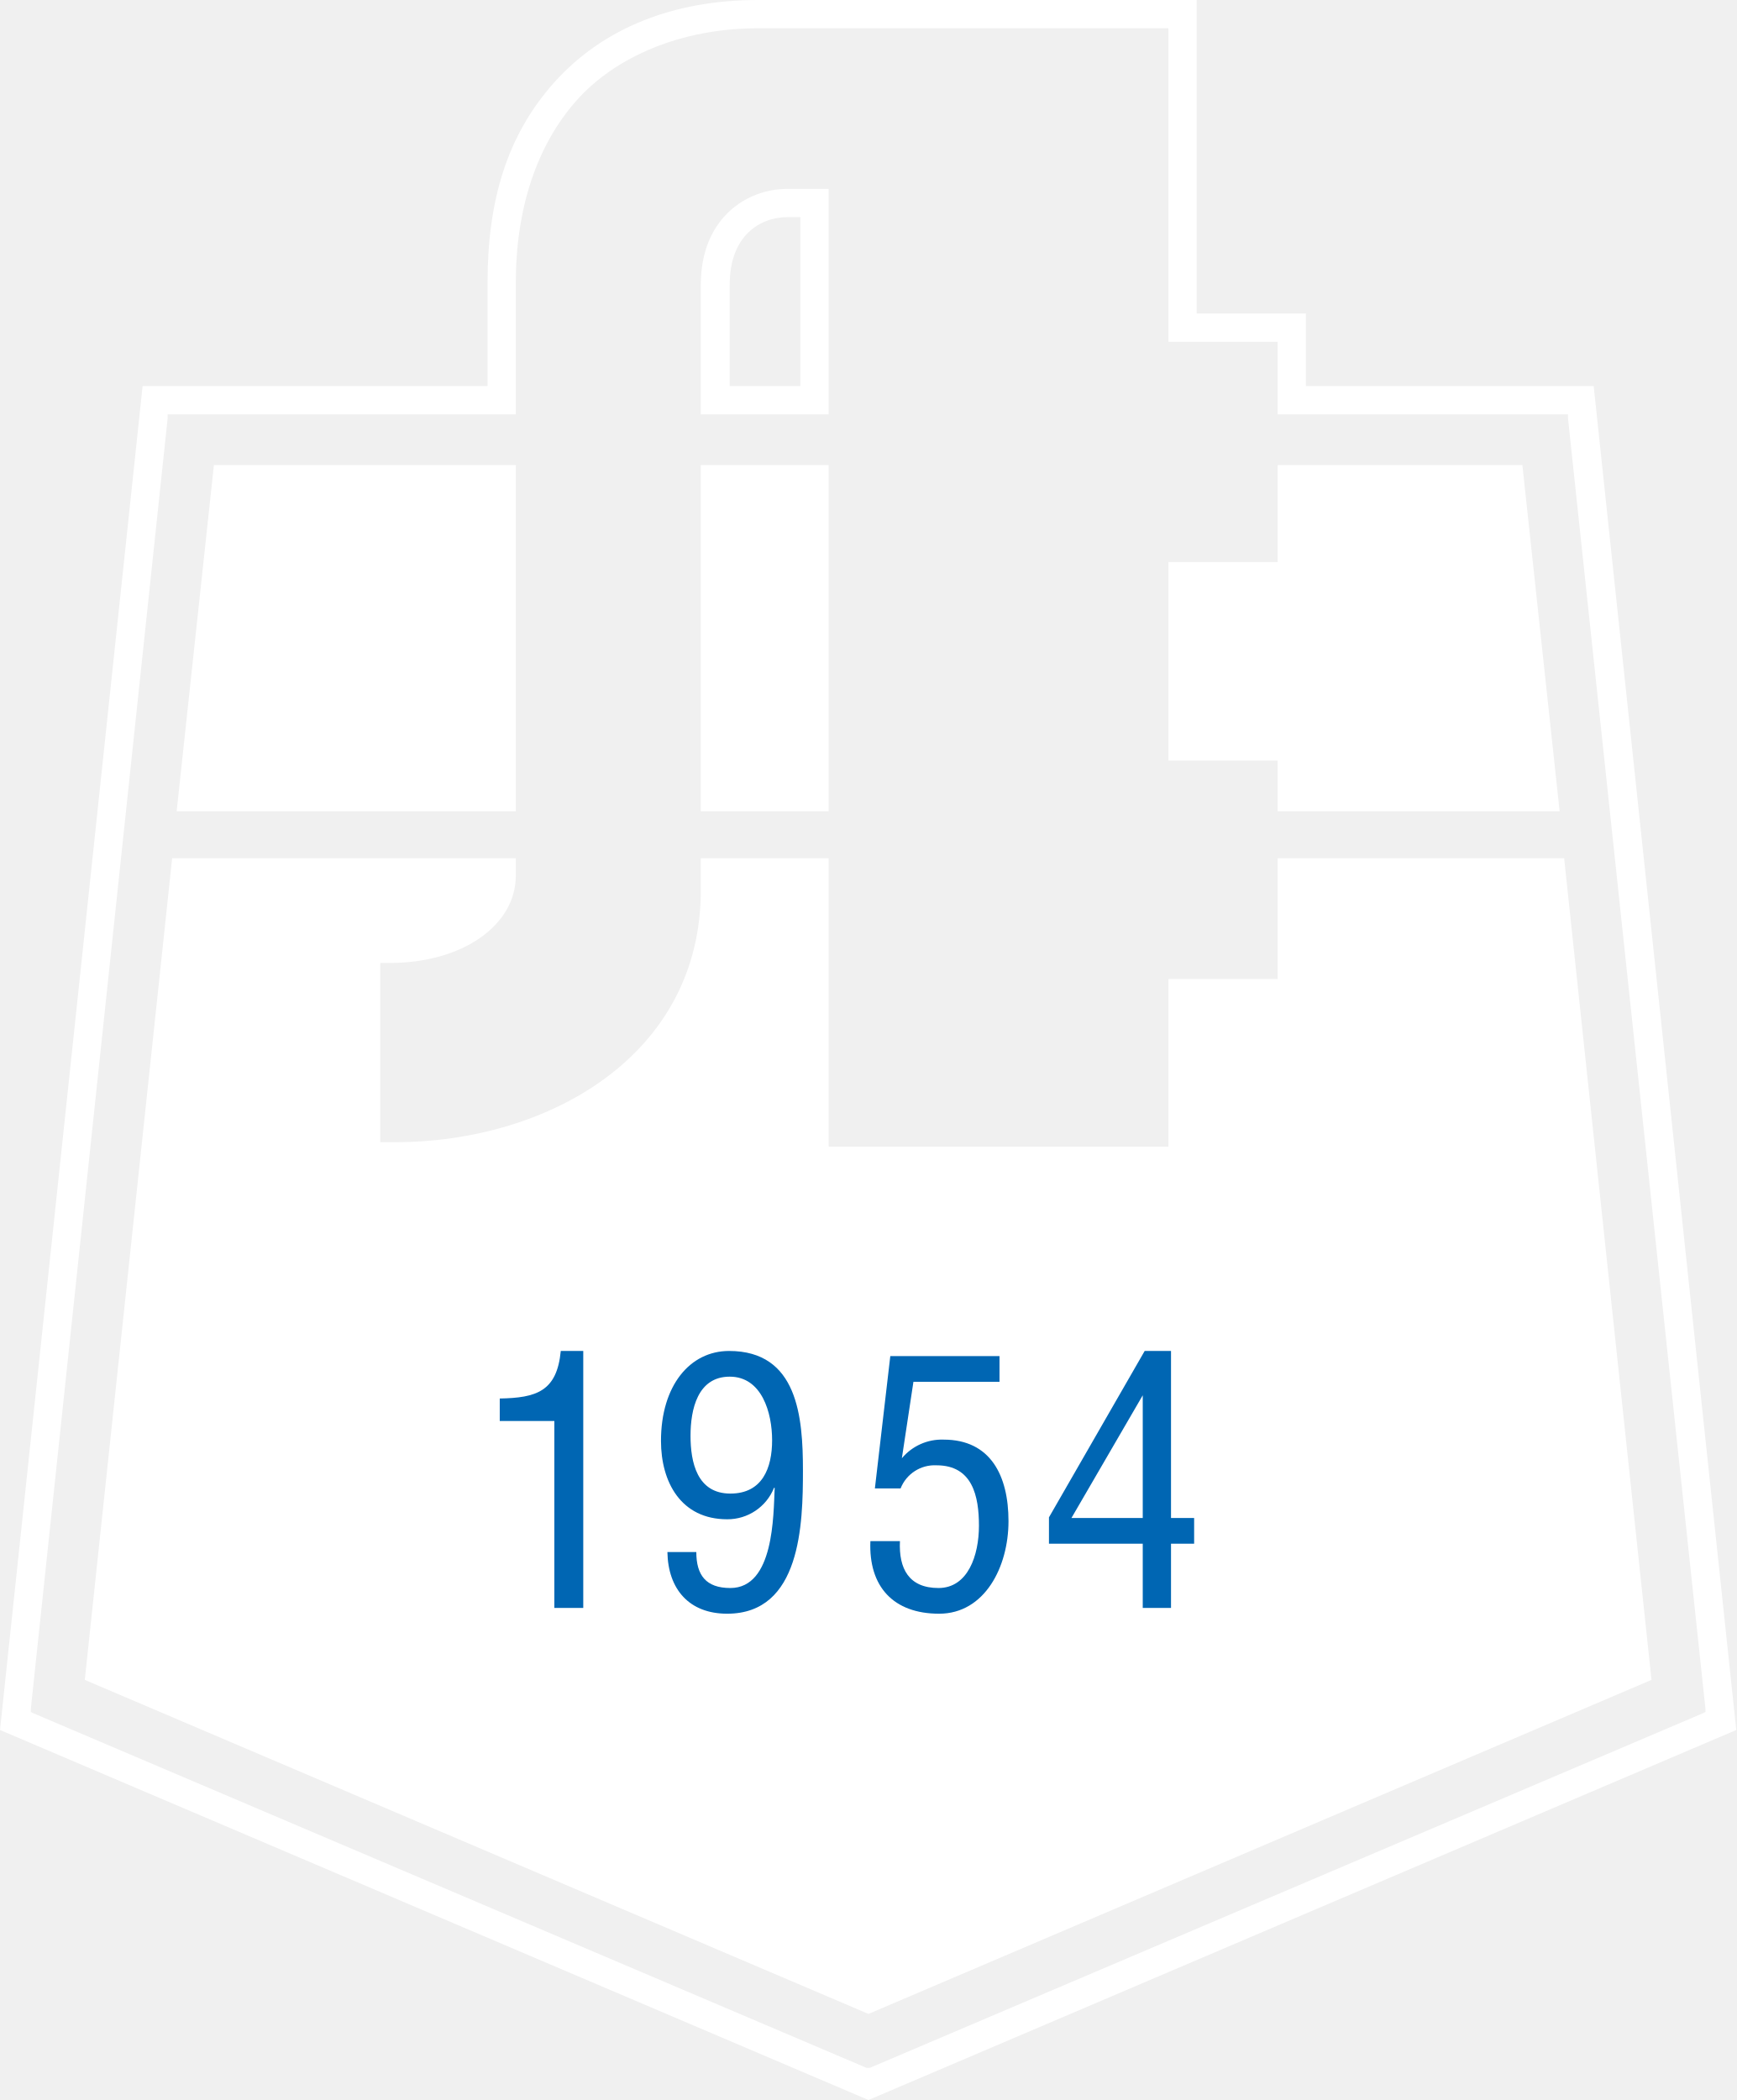
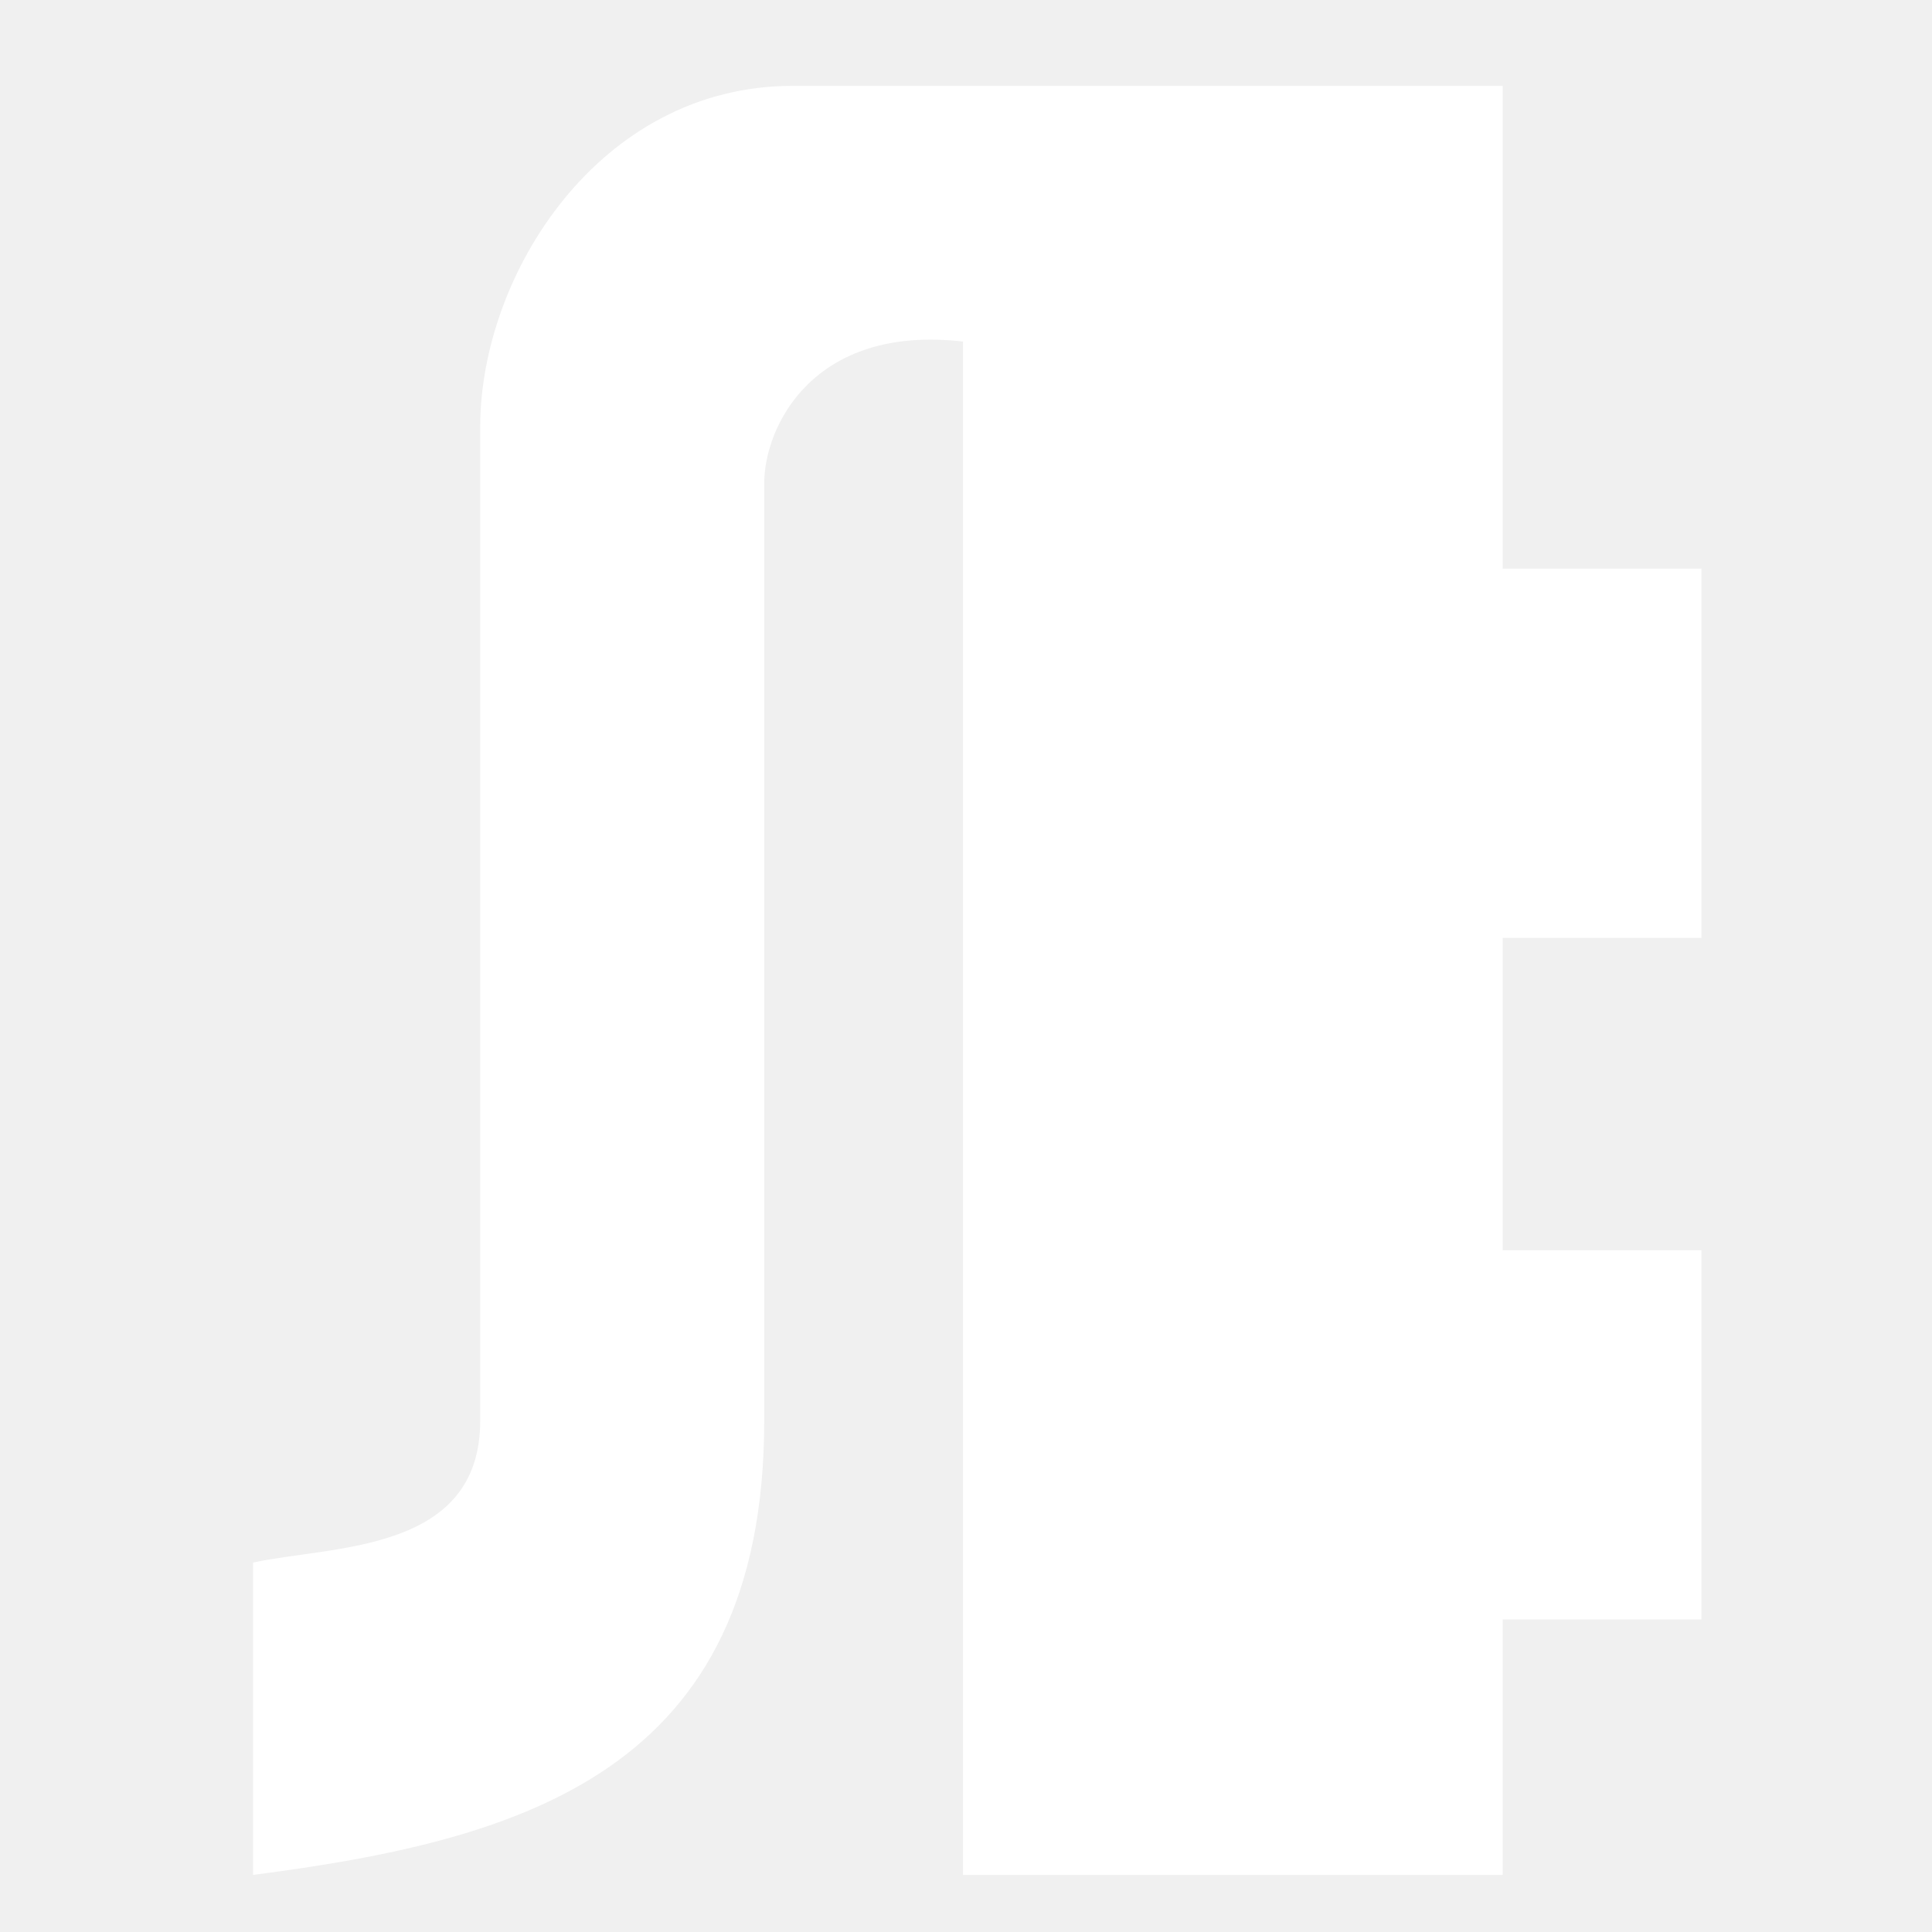
- <svg xmlns="http://www.w3.org/2000/svg" viewBox="0 0 270.3 326.9">
-   <path d="M248.1 60.1h-44.8V48.8h-17V0H118c-13.2 0-24.1 4.4-31.6 12.7S75.9 31.3 75.9 44v16.1H22.2L0 269.3l135.2 57.6 135.1-57.6zM135.4 321.9h-.5L5.2 266.7l-.4-.2v-.5L26.1 65.1v-.6h54.2V44c0-11.6 3.3-21.4 9.4-28.3S106.1 4.4 118 4.4h63.9v48.8h17v11.3h45.2v.6L265.5 266v.5l-.4.2zM122.6 29.4c-6.5 0-13.5 4.7-13.5 14.9v20.2H129V29.4zm2 30.7h-11V44.3c0-7.7 4.8-10.5 9-10.5h2z" fill="#fff" />
-   <path d="M198.9 86.9V72.4H237l5.8 53.9h-43.9v-7.9h-17V87.5h17zM33.3 72.4l-5.8 53.9h52.8V72.4zm95.7 53.9V72.4h-19.9v53.9zM243.5 133.6h-44.6v18.8h-17v26.1H129v-44.9h-19.9v5c0 25.8-23.9 39.2-47.6 39.2h-2.3v-27.9h1.5c11.2 0 19.6-5.8 19.6-13.6v-2.7H26.8L13.2 261.5l122 52 121.9-52z" fill="#fff" />
-   <g fill="#0066b3">
-     <path class="text__1" d="M77.8 217.7v3.5h8.5v29.1h4.5v-40h-3.5c-.6 6.3-3.8 7.3-9.5 7.4z" />
-     <path class="text__9" d="M113.5 210.3c-6.1 0-10.6 5.4-10.6 14 0 6.4 3.1 12.2 10.3 12.2a7.8 7.8 0 007.3-4.9h.1c-.2 4.3-.1 15.6-6.9 15.6-3.8 0-5.3-2-5.3-5.6h-4.5c.1 5.8 3.4 9.6 9.3 9.6 11.5 0 11.8-14 11.8-22.3s-.8-18.6-11.5-18.6zm.2 22.2c-5.2 0-6.2-4.9-6.2-9s1.1-9.2 6.1-9.2 6.6 5.6 6.6 9.9-1.5 8.3-6.5 8.3z" />
-     <path class="text__5" d="M146.9 224.1a8.1 8.1 0 00-6.5 2.9l1.8-11.9h13.4v-4h-17l-2.4 20.6h4a5.7 5.7 0 015.6-3.6c5.6 0 6.6 4.8 6.6 9.4s-1.7 9.7-6.3 9.7-6.2-3-6-7.3h-4.6c-.3 7.1 3.6 11.3 10.7 11.3s10.8-7.3 10.8-14.4-2.8-12.7-10.1-12.7z" />
-     <path class="text__4" d="M182.3 236.3v-26h-4.1l-14.9 25.9v4.1h14.6v10h4.4v-10h3.6v-4zm-4.4 0h-11.1l11.1-19.1z" />
-   </g>
+ <svg xmlns="http://www.w3.org/2000/svg" viewBox="0 0 90 90">
+   <path fill="#fff" d="M70 4v22.49h9.26v17.2H70v14.55h9.26v17.2H70v11.9H44.86V15.91c-7-.8-9.26 3.98-9.26 6.61v43.66c0 16.4-11.3 19.54-23.81 21.16V72.79c3.68-.8 10.58-.43 10.58-6.61v-46.3C22.37 12.81 27.9 4 36.92 4z" />
</svg>
